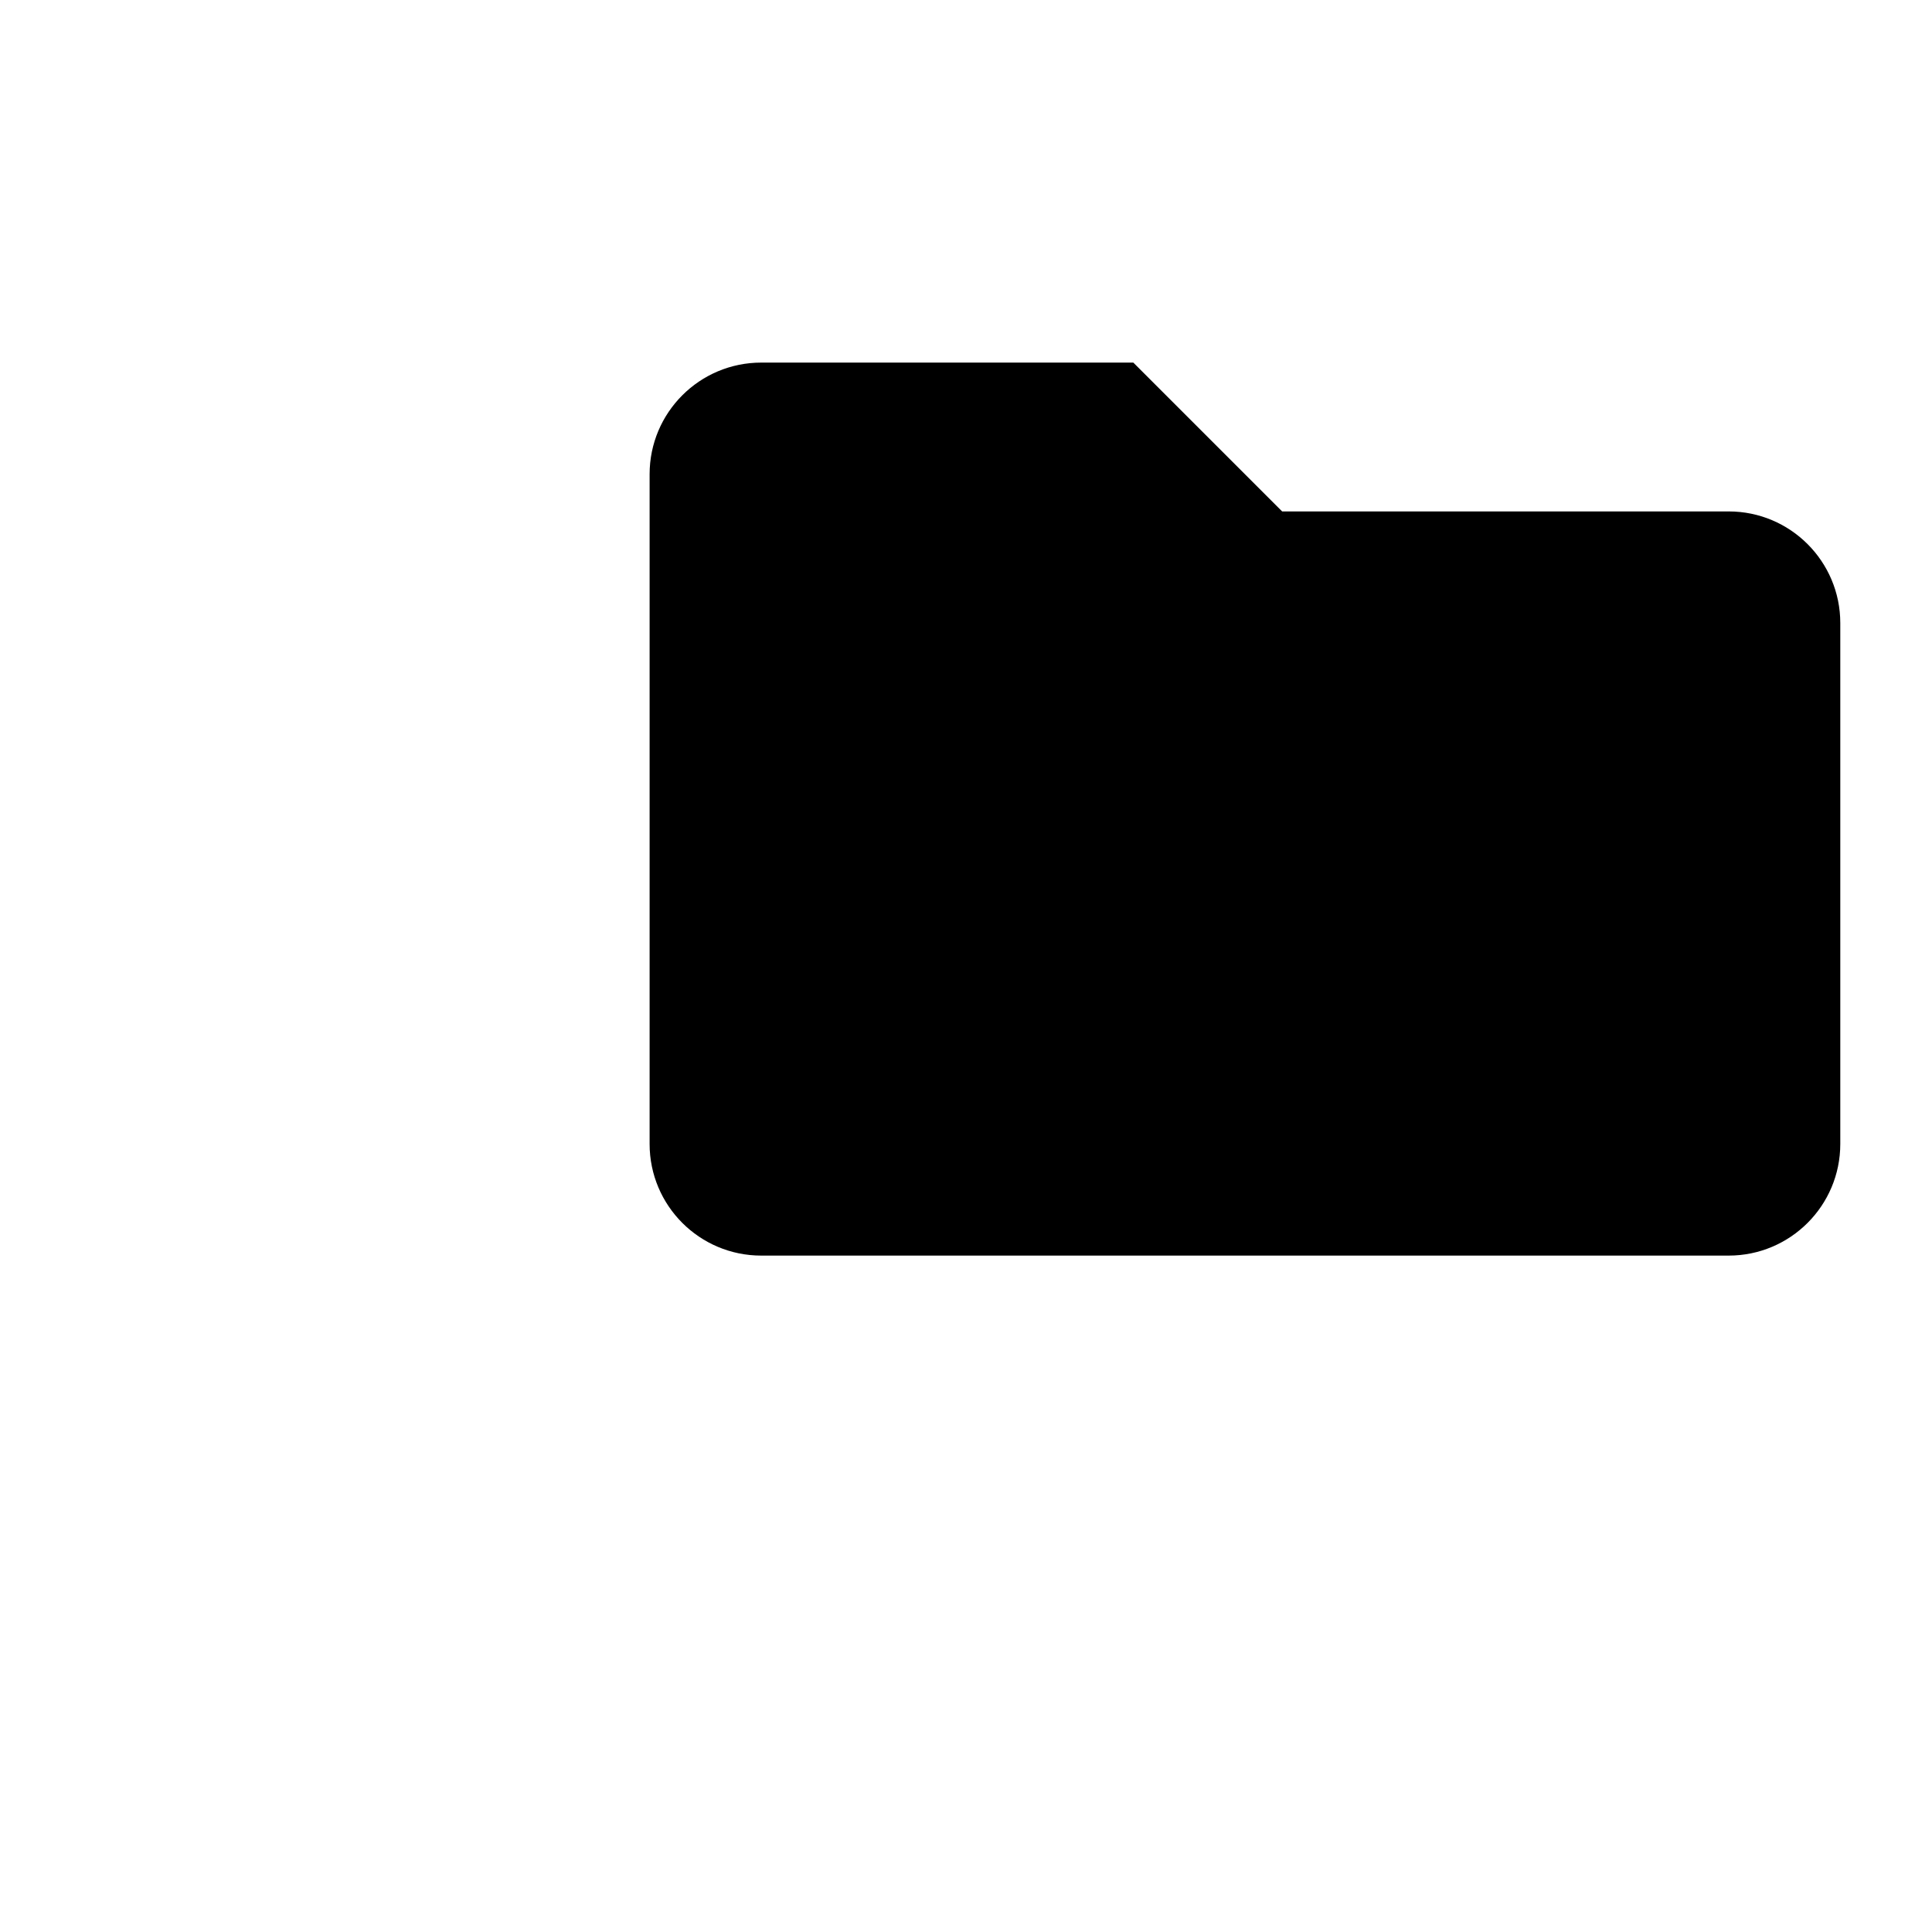
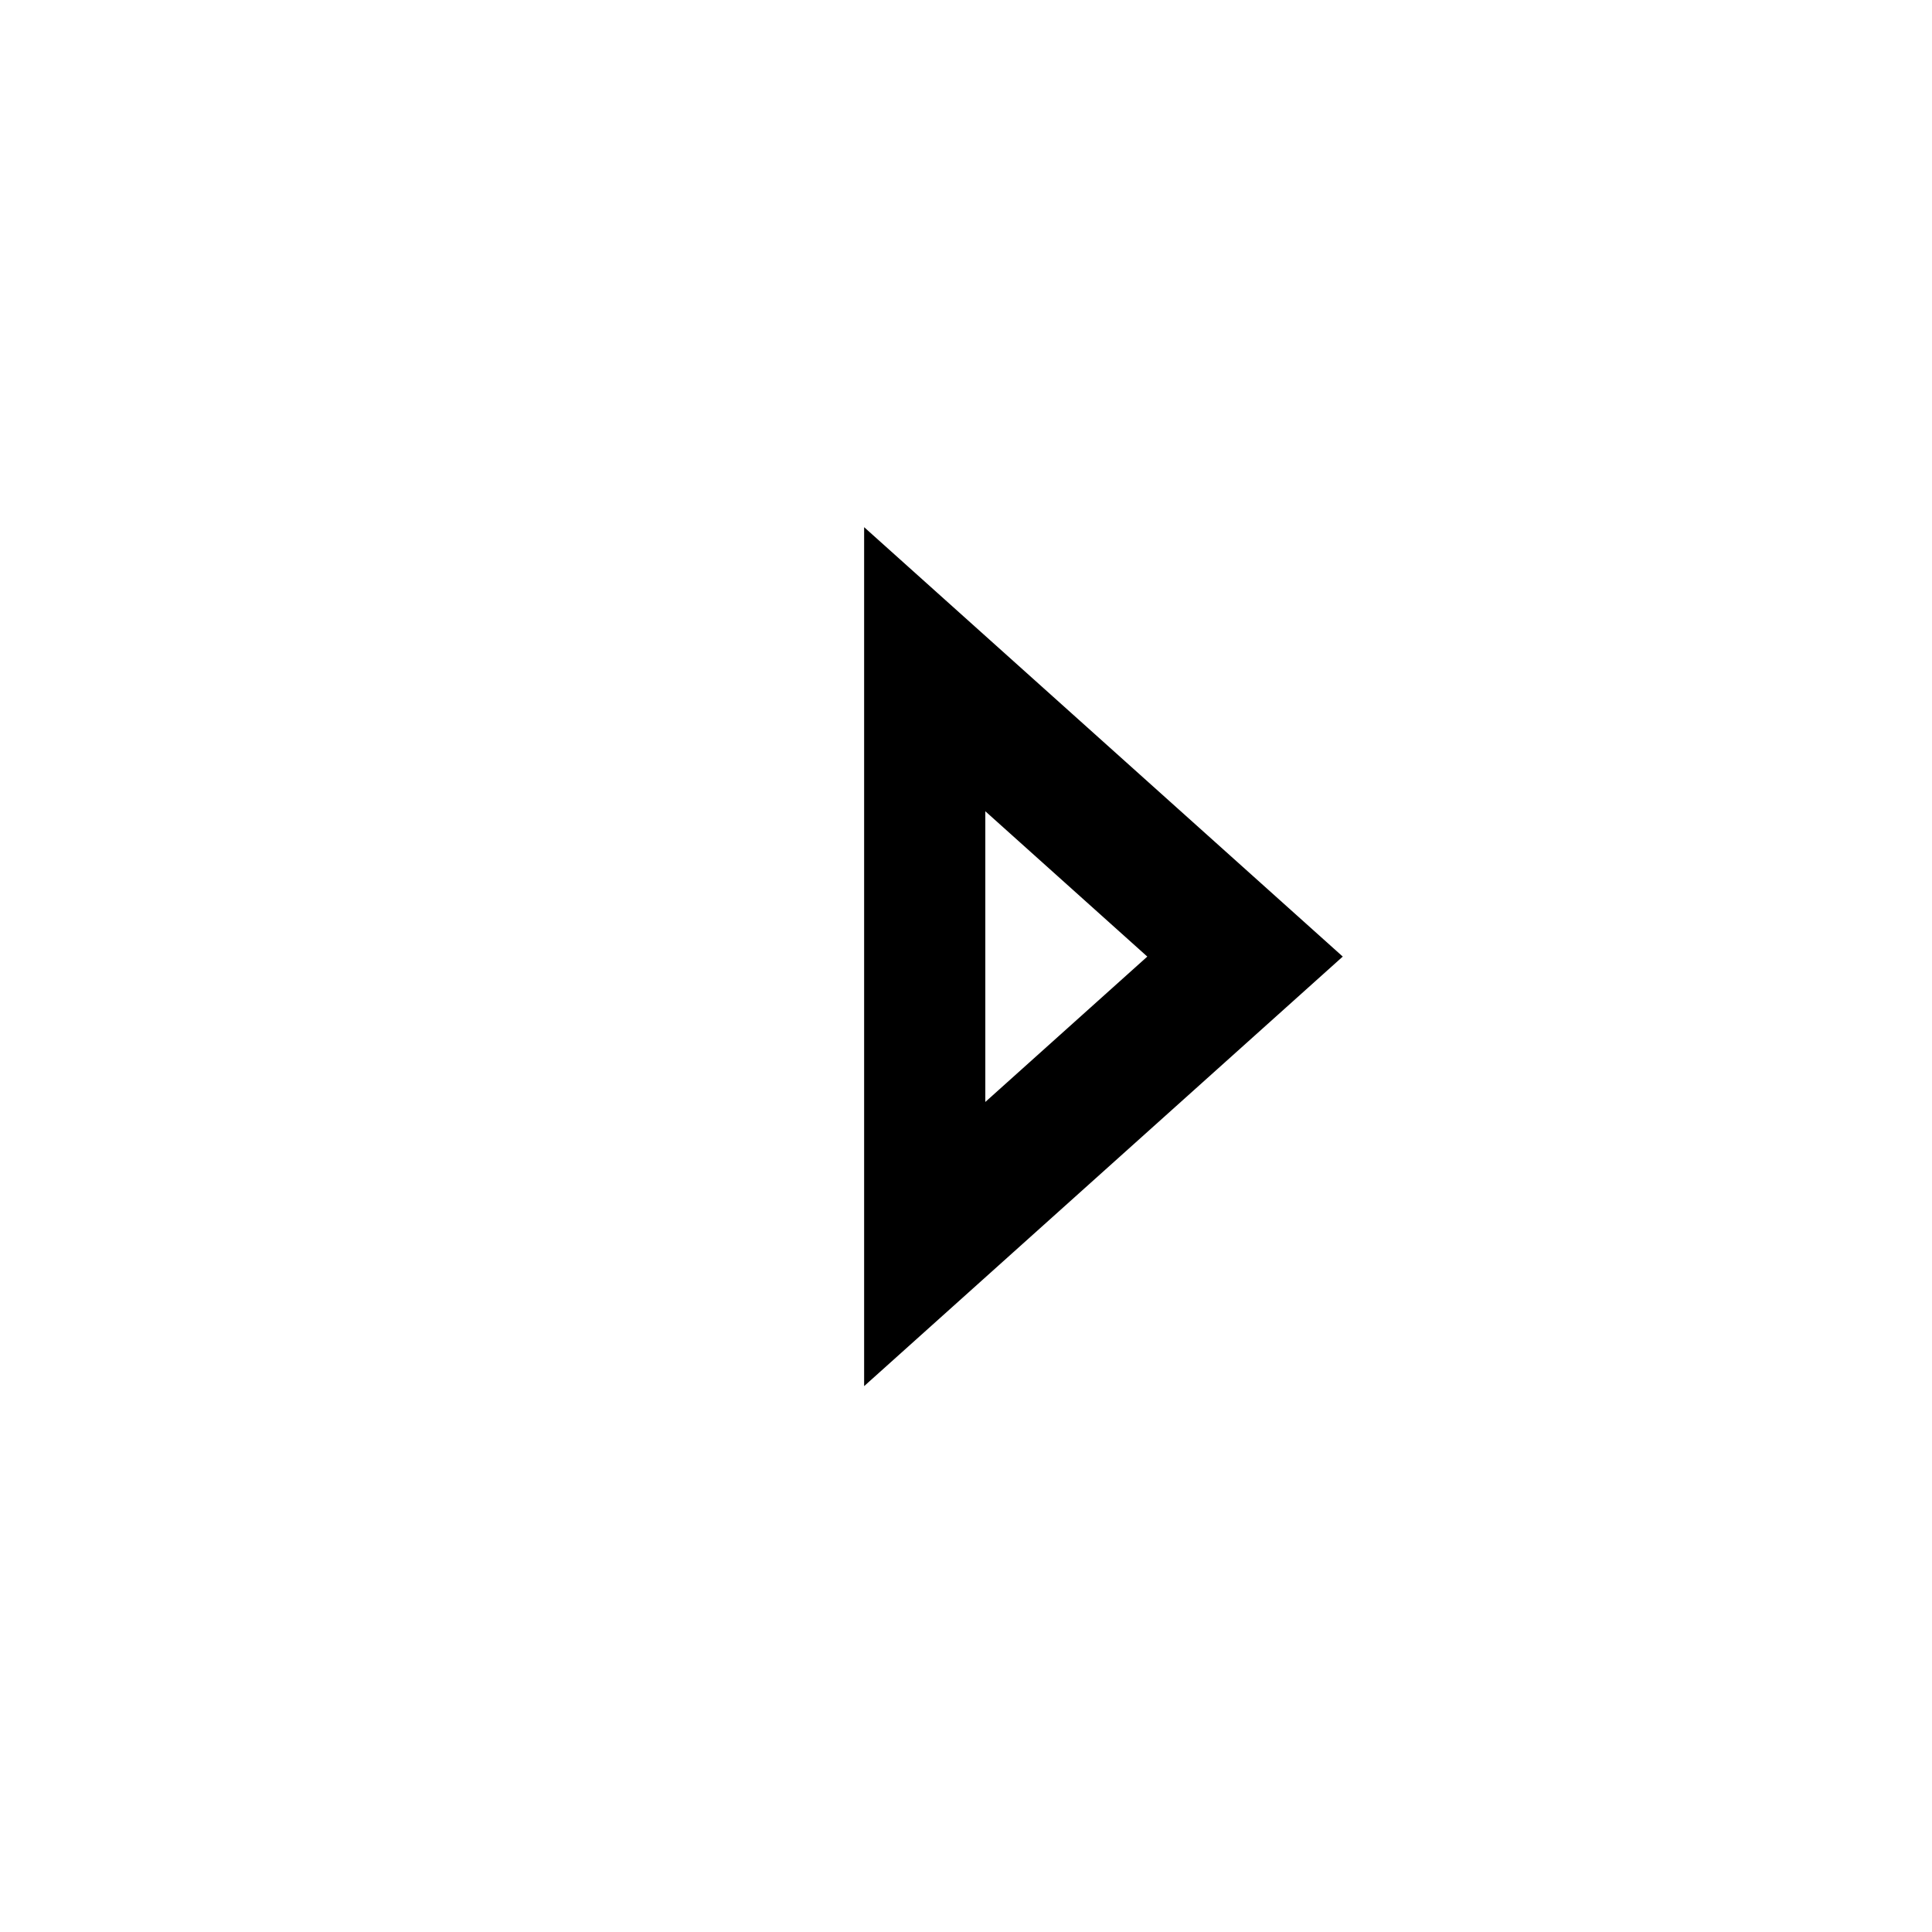
<svg xmlns="http://www.w3.org/2000/svg" viewBox="0 0 512 512" version="1.1" id="svg4">
  <defs id="defs8" />
-   <path d="M 458.112,135.534 H 339.785 L 300.342,96.091 H 201.736 c -16.338,0 -29.582,13.244 -29.582,29.582 v 177.491 c 0,16.338 13.244,29.582 29.582,29.582 h 256.376 c 16.338,0 29.582,-13.244 29.582,-29.582 V 165.115 c 0,-16.338 -13.244,-29.582 -29.582,-29.582 z" id="path2" style="stroke-width:0.616" />
+   <path style="fill:#000000;fill-rule:evenodd;stroke:#000000;stroke-width:0.934px;stroke-linecap:butt;stroke-linejoin:miter;stroke-opacity:1" d="M 229.471,140.755 V 366.292 L 355.146,253.504 Z m 31.18,73.19 44.095,39.56 -44.095,39.572 z" id="path89" />
</svg>
